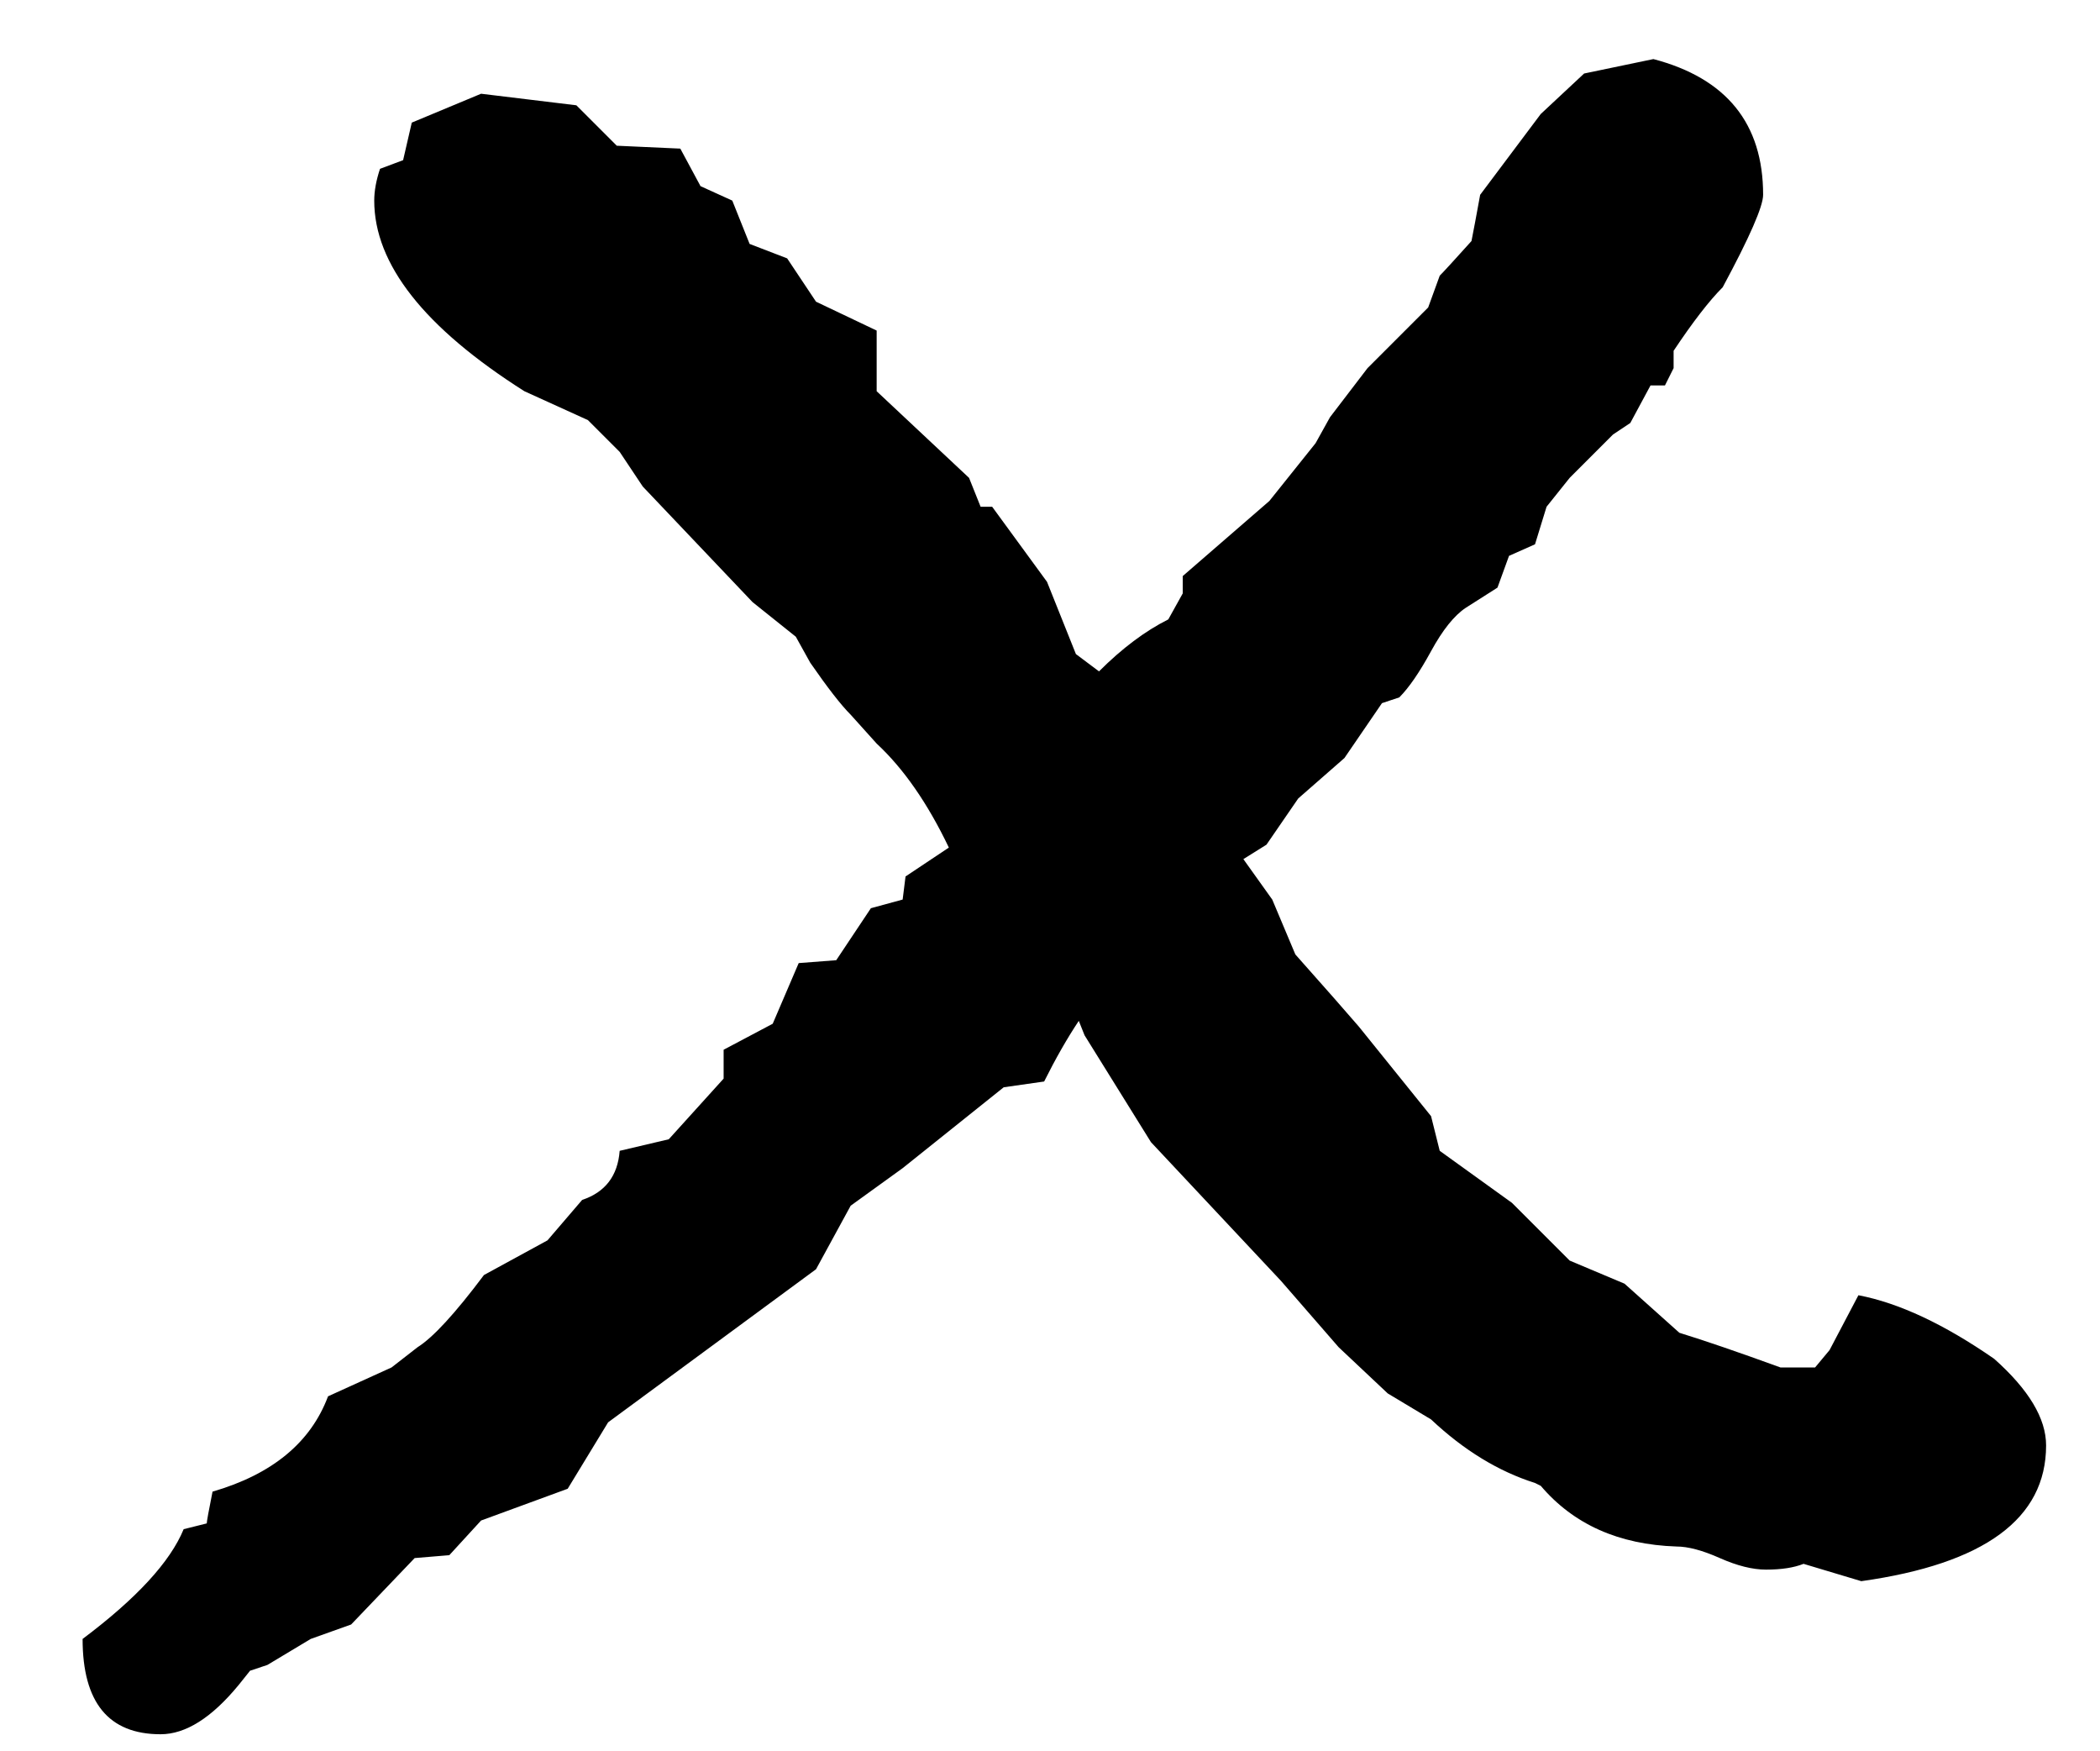
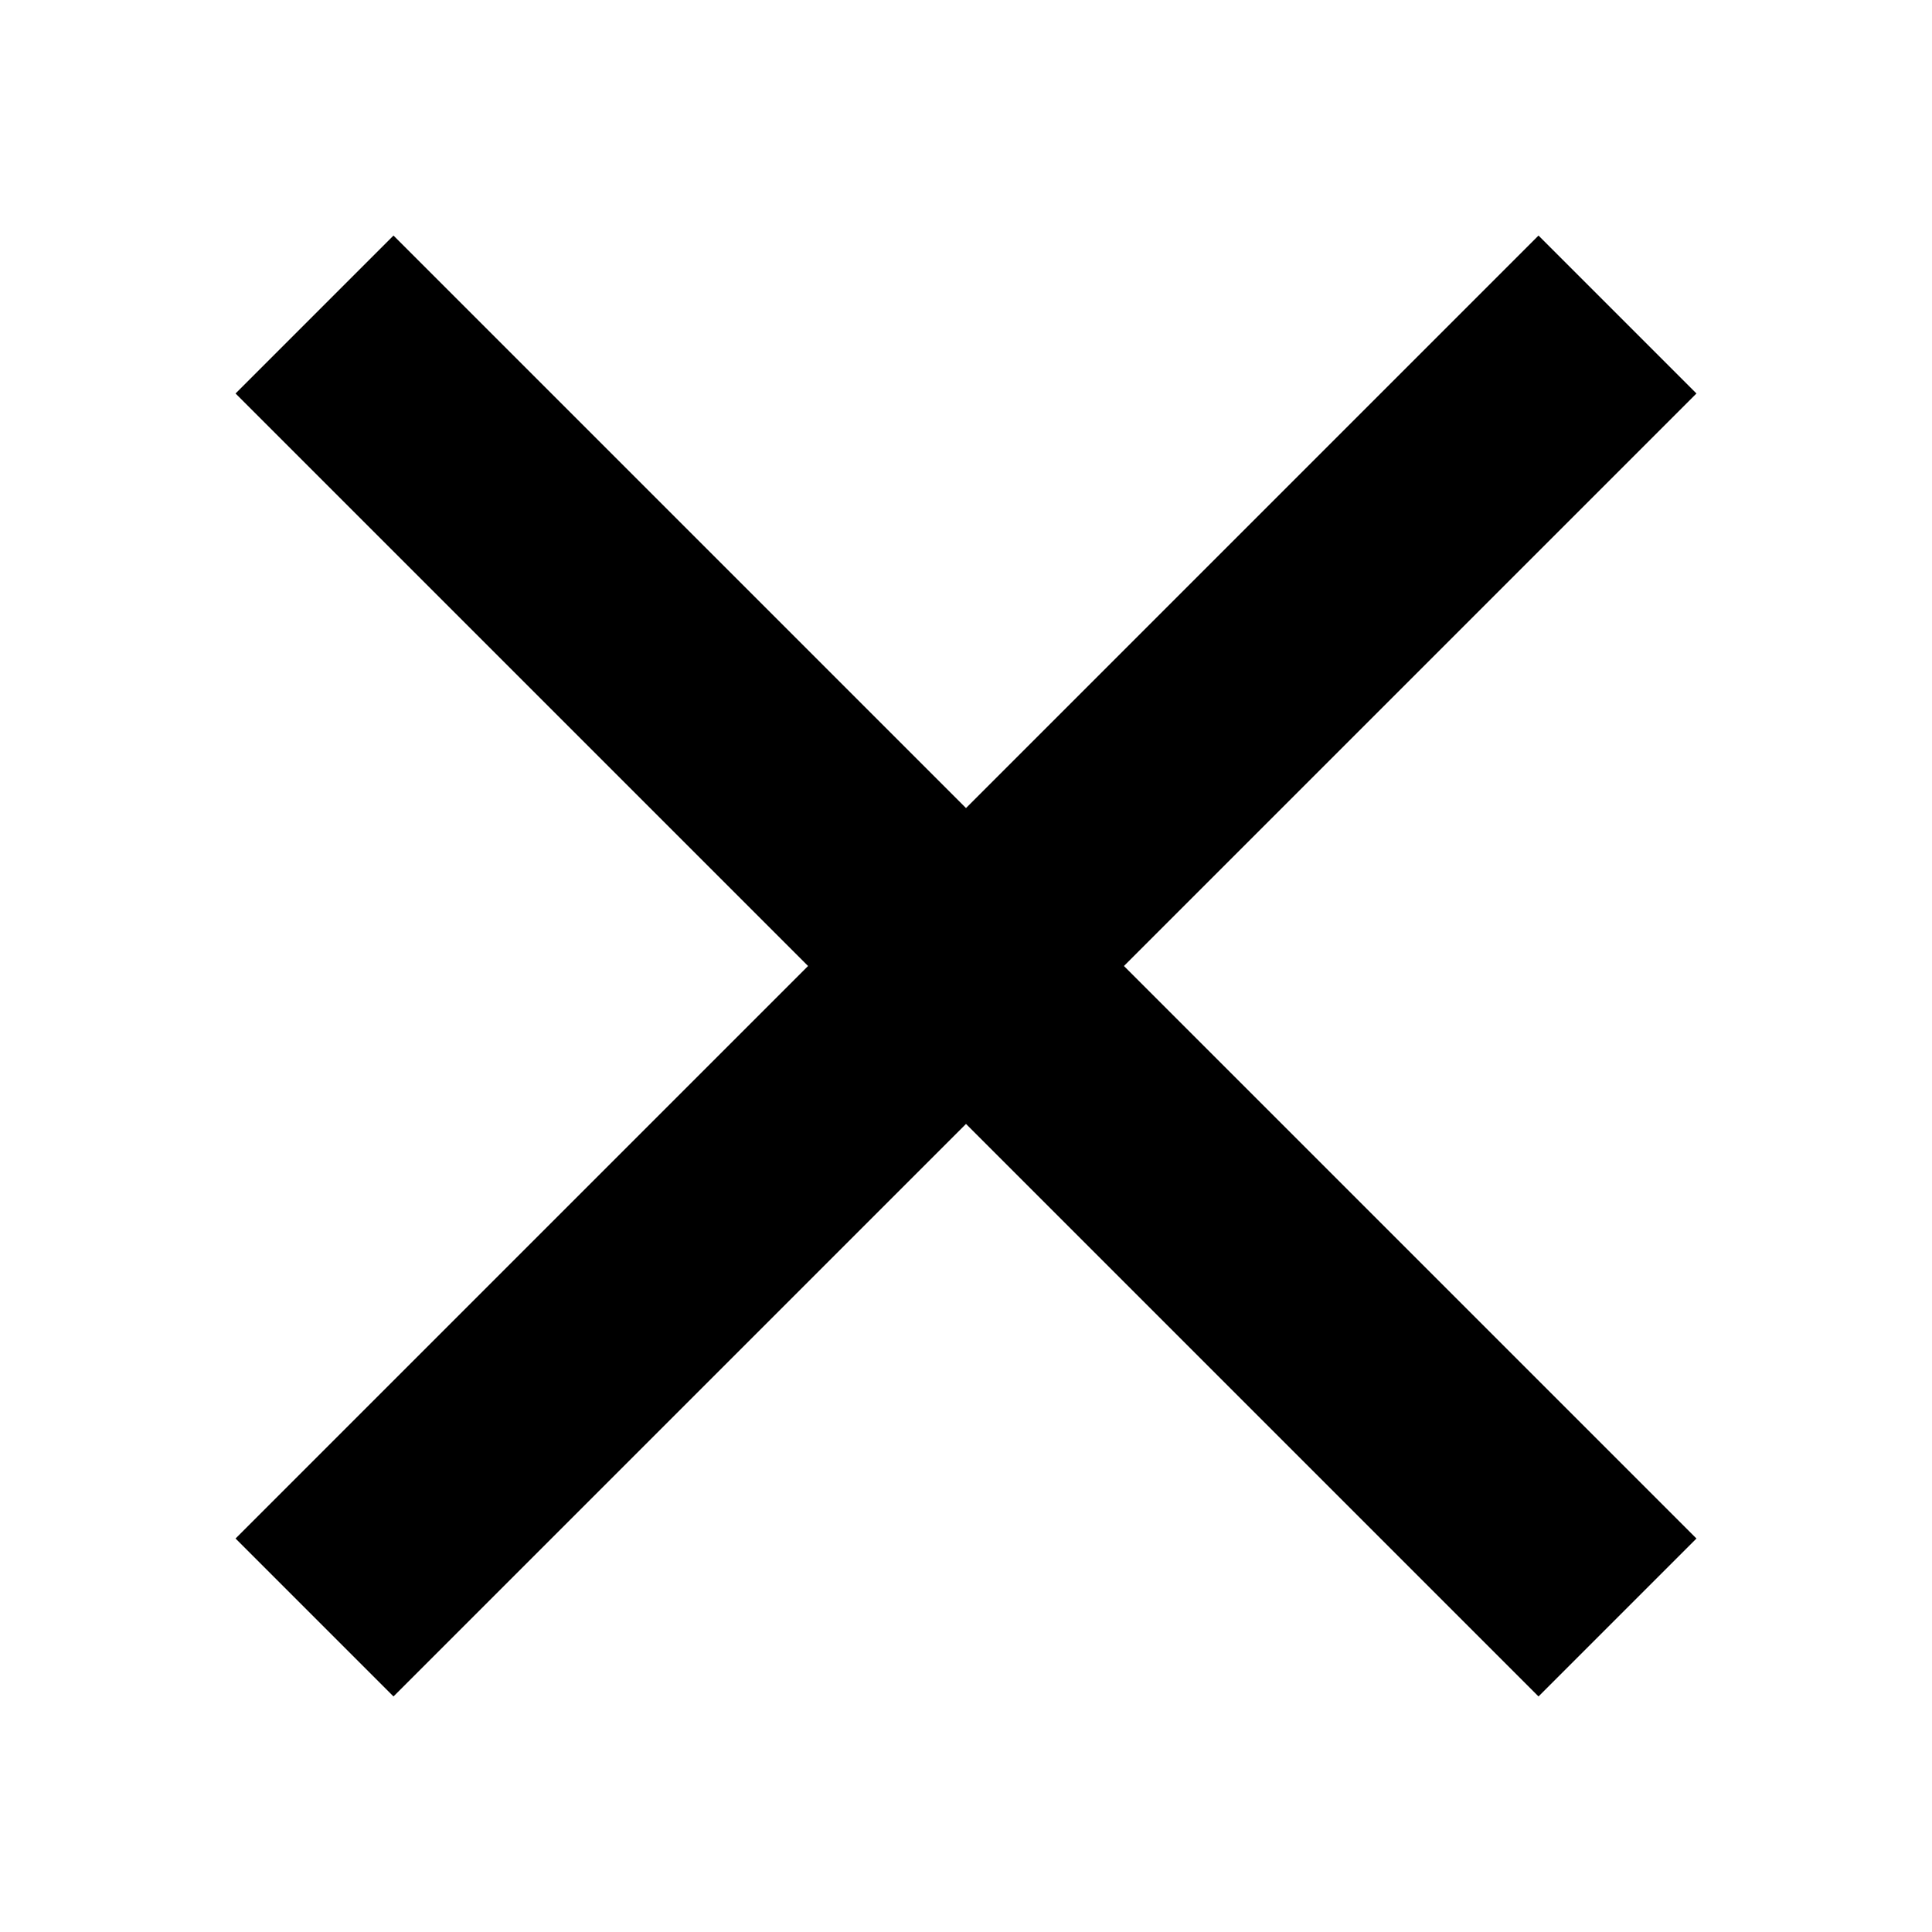
- <svg xmlns="http://www.w3.org/2000/svg" viewBox="0 0 24 20" version="1.1">
-   <path d="M23.384,16.515 C23.384,17.351 22.68,17.868 21.272,18.066 L20.612,17.868 C20.502,17.912 20.359,17.934 20.183,17.934 C20.029,17.934 19.853,17.89 19.655,17.802 C19.457,17.714 19.292,17.67 19.16,17.67 C18.5,17.648 17.983,17.417 17.609,16.977 L17.543,16.944 C17.125,16.812 16.729,16.57 16.355,16.218 L15.86,15.921 L15.299,15.393 L14.639,14.634 L13.154,13.05 L12.395,11.829 L12.329,11.664 C12.197,11.862 12.065,12.093 11.933,12.357 L11.471,12.423 L10.316,13.347 L9.722,13.776 L9.326,14.502 L6.95,16.251 L6.488,17.01 L5.498,17.373 L5.135,17.769 L4.739,17.802 L4.013,18.561 L3.551,18.726 L3.056,19.023 L2.858,19.089 L2.726,19.254 C2.418,19.628 2.121,19.815 1.835,19.815 C1.241,19.815 0.944,19.452 0.944,18.726 C1.56,18.264 1.945,17.846 2.099,17.472 L2.363,17.406 C2.363,17.384 2.385,17.263 2.429,17.043 C3.111,16.845 3.551,16.482 3.749,15.954 L4.475,15.624 L4.772,15.393 C4.948,15.283 5.201,15.008 5.531,14.568 L6.257,14.172 L6.653,13.71 C6.917,13.622 7.06,13.435 7.082,13.149 L7.643,13.017 L8.27,12.324 L8.27,11.994 L8.831,11.697 L9.128,11.004 L9.557,10.971 L9.953,10.377 L10.316,10.278 L10.349,10.014 L10.844,9.684 C10.602,9.178 10.327,8.782 10.019,8.496 L9.722,8.166 C9.612,8.056 9.458,7.858 9.26,7.572 L9.095,7.275 L8.6,6.879 L7.346,5.559 L7.082,5.163 L6.719,4.8 L5.993,4.47 C4.849,3.744 4.277,3.018 4.277,2.292 C4.277,2.182 4.299,2.061 4.343,1.929 L4.607,1.83 L4.706,1.401 L5.498,1.071 L6.587,1.203 L7.049,1.665 L7.775,1.698 L8.006,2.127 L8.369,2.292 L8.567,2.787 L8.996,2.952 L9.326,3.447 L10.019,3.777 L10.019,4.47 L11.075,5.46 L11.207,5.79 L11.339,5.79 L11.966,6.648 L12.296,7.473 L12.56,7.671 C12.824,7.407 13.088,7.209 13.352,7.077 L13.517,6.78 L13.517,6.582 L14.507,5.724 L15.035,5.064 L15.2,4.767 L15.629,4.206 L16.322,3.513 L16.454,3.15 C16.498,3.106 16.619,2.974 16.817,2.754 C16.839,2.644 16.872,2.468 16.916,2.226 L17.609,1.302 L18.104,0.84 L18.896,0.675 C19.732,0.895 20.15,1.412 20.15,2.226 C20.15,2.358 19.996,2.71 19.688,3.282 C19.534,3.436 19.347,3.678 19.127,4.008 L19.127,4.206 L19.028,4.404 L18.863,4.404 L18.632,4.833 L18.434,4.965 L17.939,5.46 L17.675,5.79 L17.543,6.219 L17.246,6.351 L17.114,6.714 L16.751,6.945 C16.619,7.033 16.487,7.198 16.355,7.44 C16.223,7.682 16.102,7.858 15.992,7.968 L15.794,8.034 L15.365,8.661 L14.837,9.123 L14.474,9.651 L14.21,9.816 L14.54,10.278 L14.804,10.905 C15.156,11.301 15.398,11.576 15.53,11.73 L16.355,12.753 L16.454,13.149 L17.279,13.743 L17.939,14.403 L18.566,14.667 L19.193,15.228 C19.479,15.316 19.864,15.448 20.348,15.624 L20.744,15.624 L20.909,15.426 L21.239,14.799 C21.701,14.887 22.218,15.129 22.79,15.525 C23.186,15.877 23.384,16.207 23.384,16.515 Z" />
+ <svg xmlns="http://www.w3.org/2000/svg" viewBox="0 0 346 346" version="1.1">
+   <polygon points="201.284 173 303.815 275.53 275.53 303.815 173 201.284 70.47 303.815 42.185 275.53 144.716 173 42.185 70.47 70.47 42.185 173 144.716 275.53 42.185 303.815 70.47" />
</svg>
